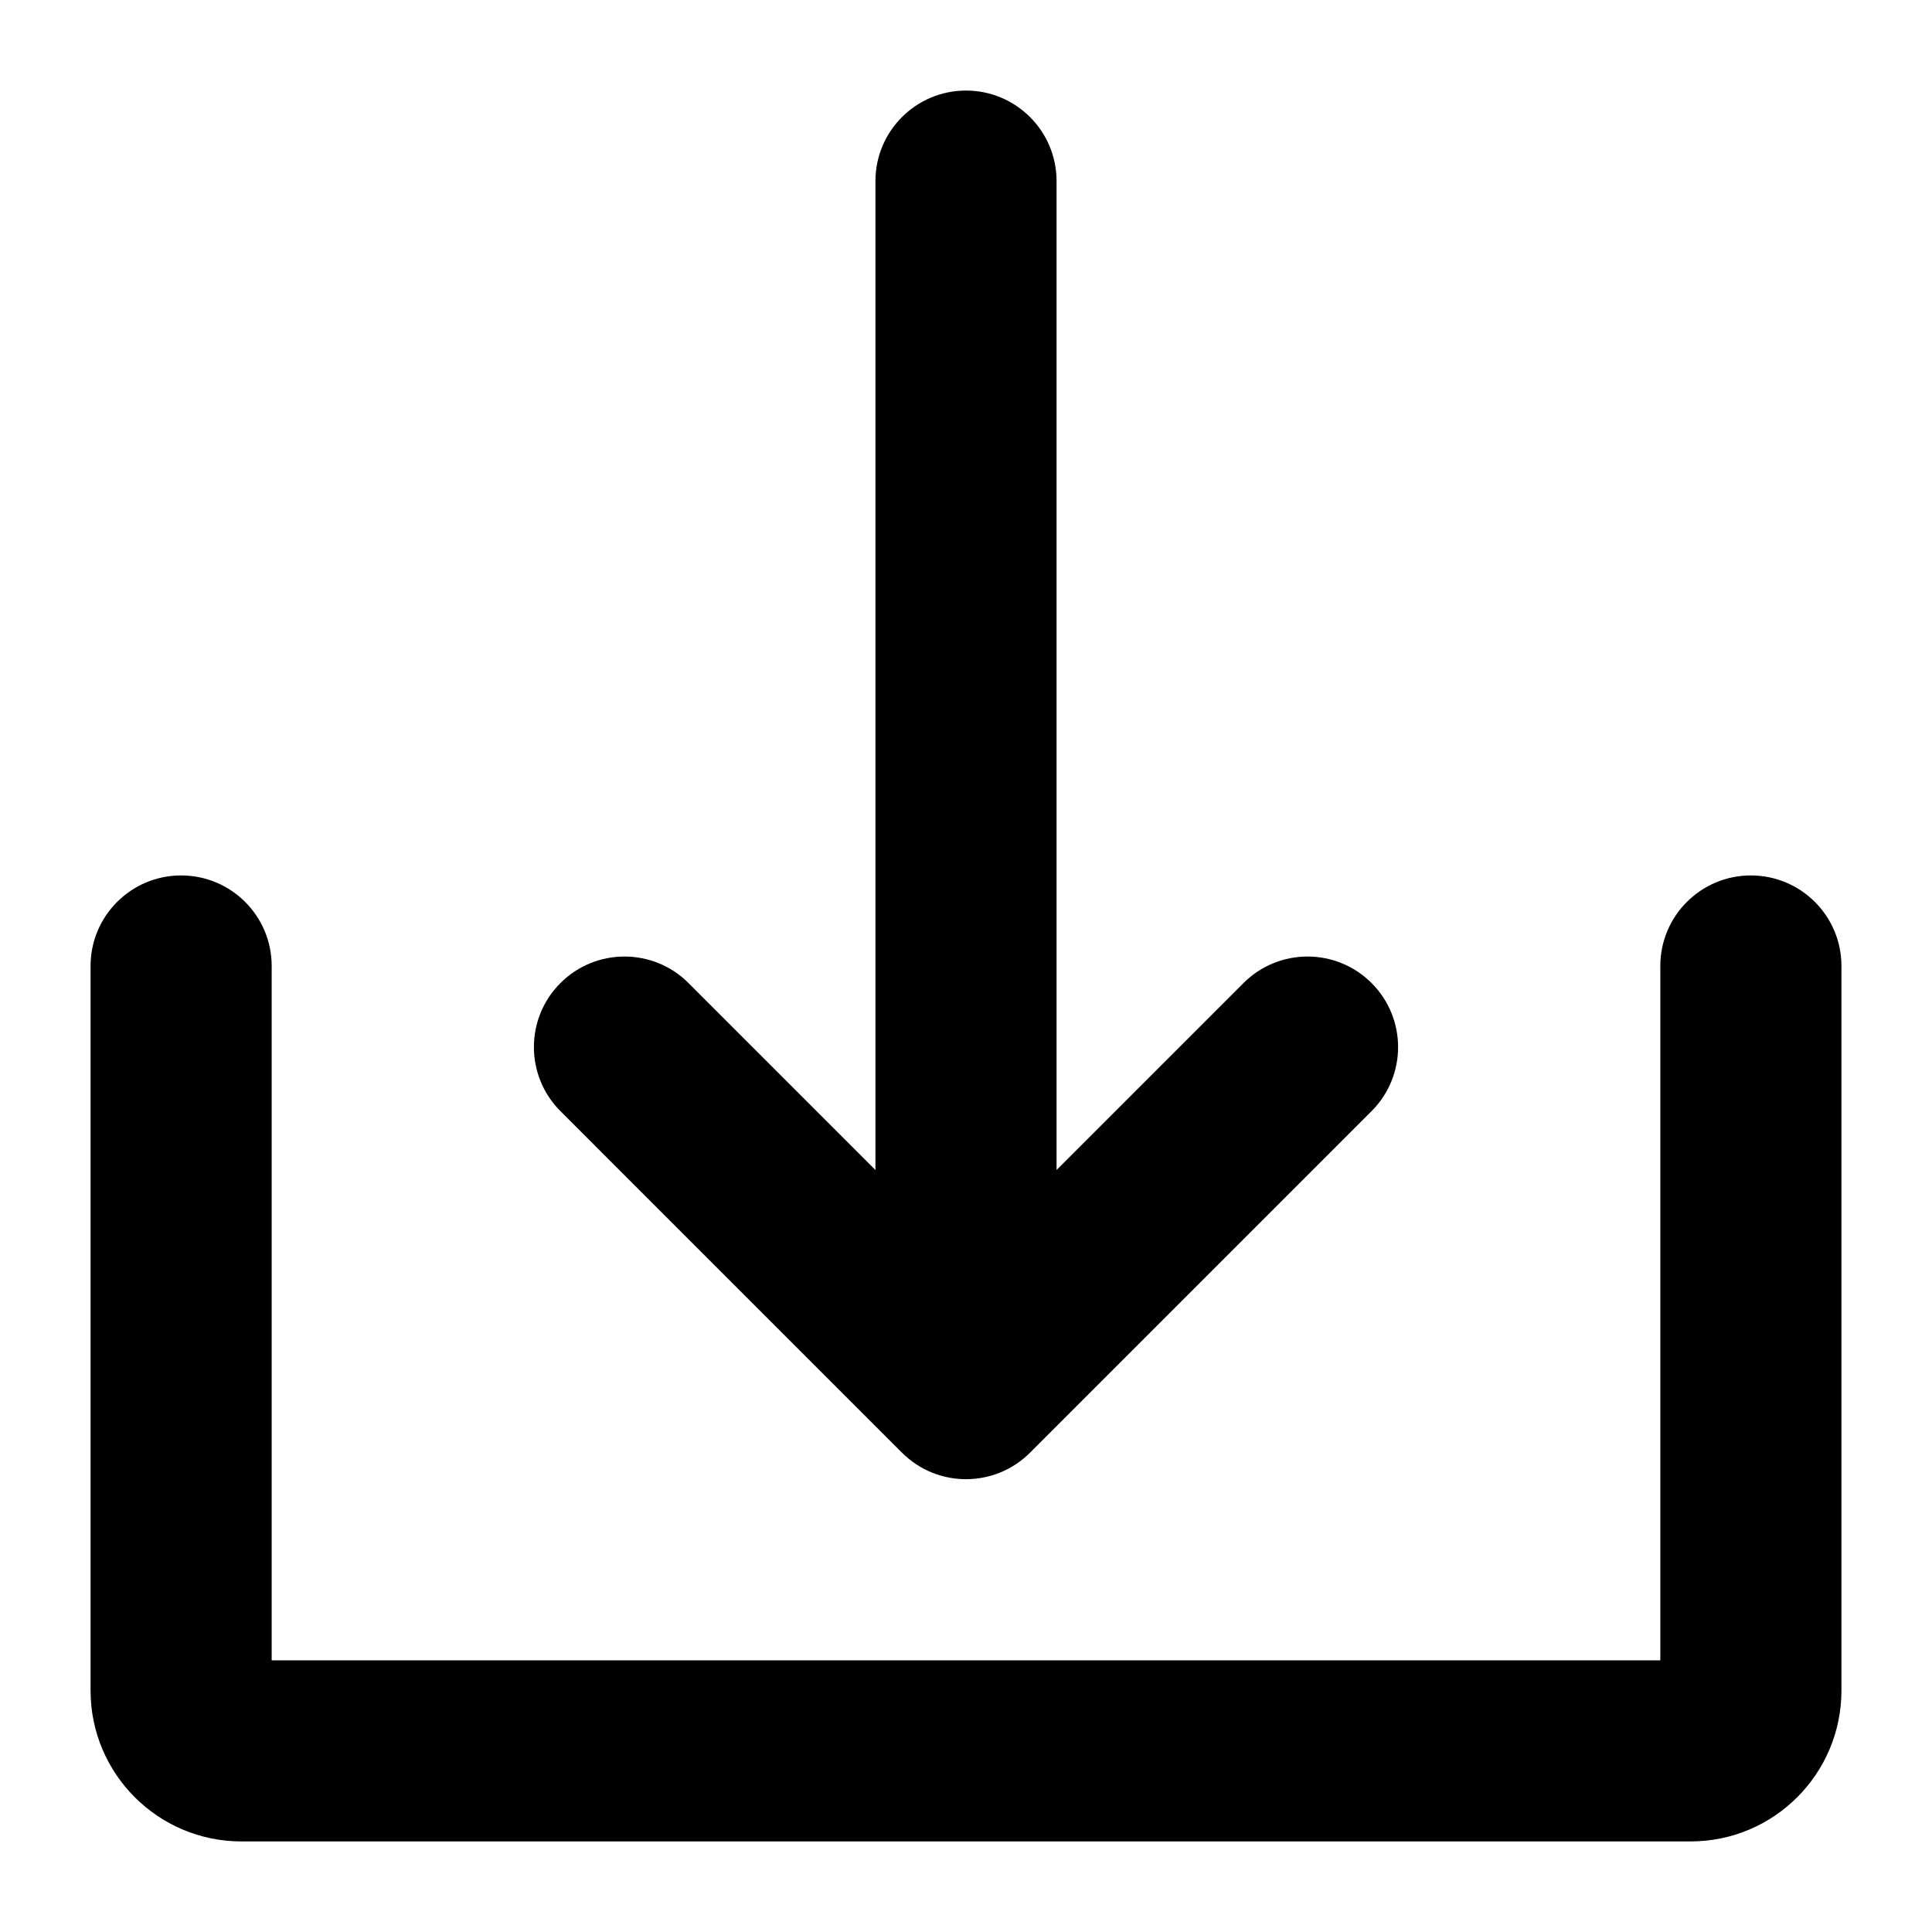
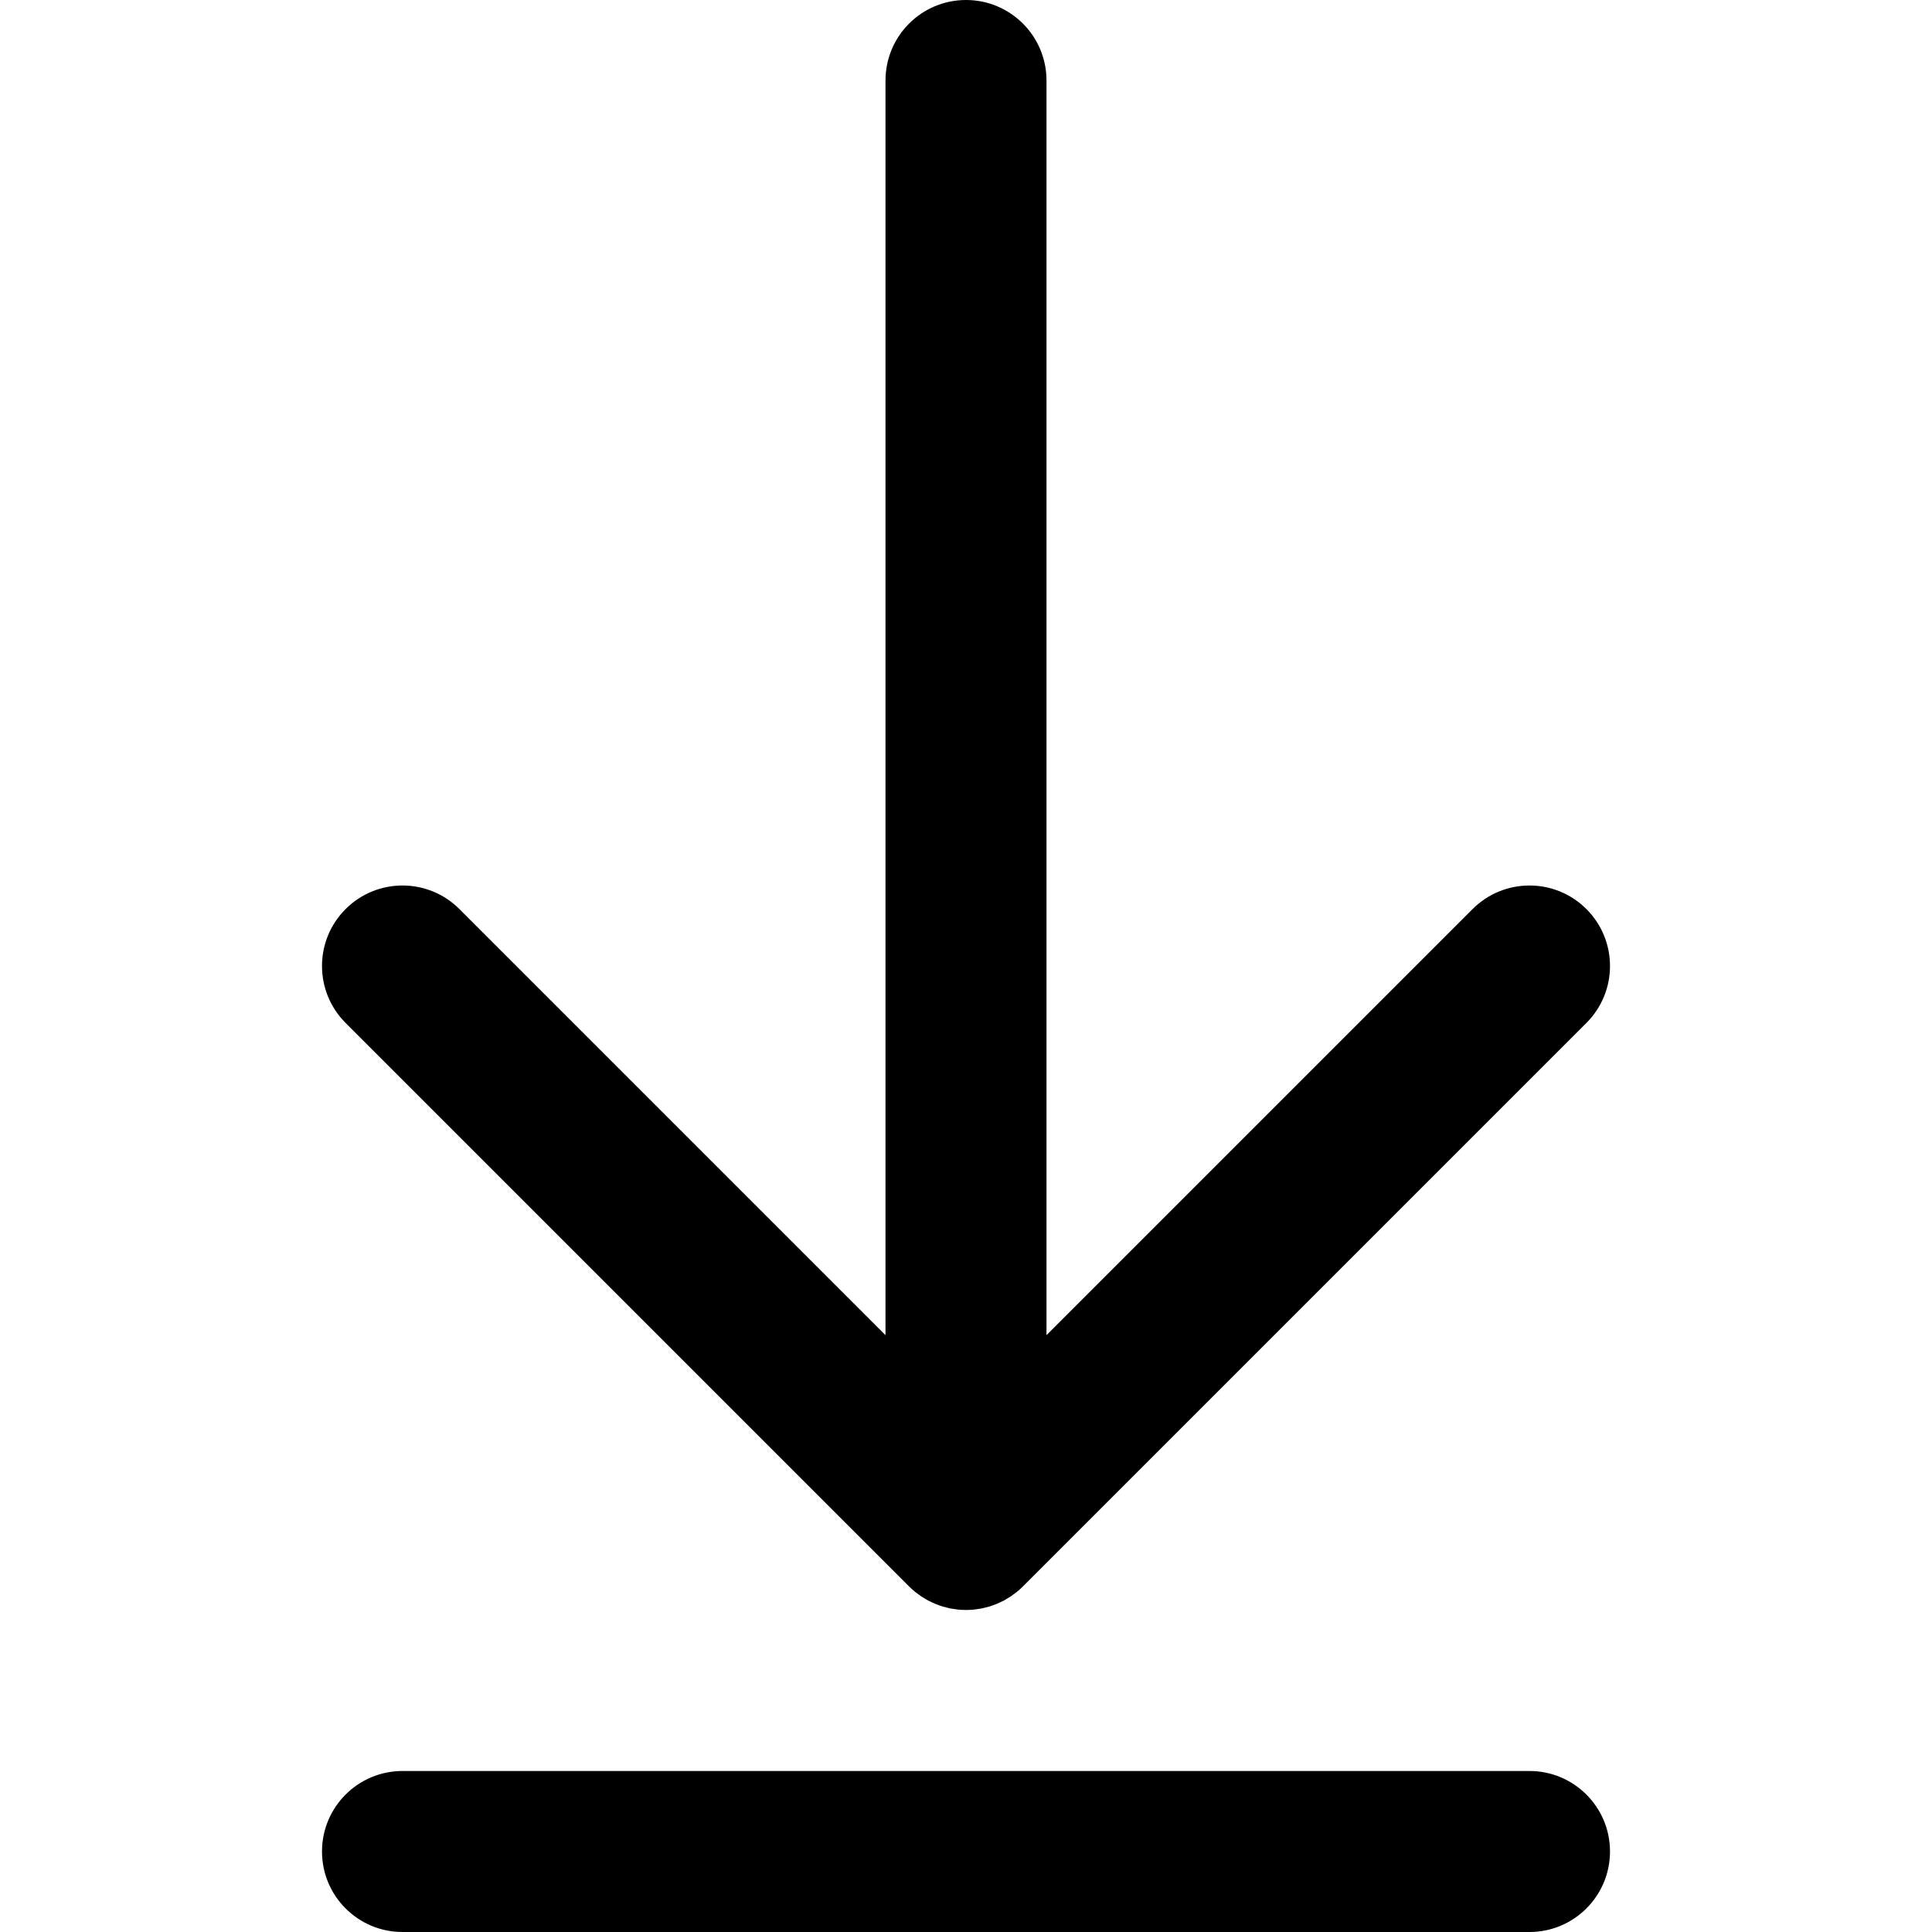
- <svg xmlns="http://www.w3.org/2000/svg" height="20" viewBox="0 0 512 512" width="20">
-   <g id="Solid">
-     <path d="m239.029 384.97a24 24 0 0 0 33.942 0l90.509-90.509a24 24 0 0 0 0-33.941 24 24 0 0 0 -33.941 0l-49.539 49.539v-262.059a24 24 0 0 0 -48 0v262.059l-49.539-49.539a24 24 0 0 0 -33.941 0 24 24 0 0 0 0 33.941z" />
-     <path d="m464 232a24 24 0 0 0 -24 24v184h-368v-184a24 24 0 0 0 -48 0v192a40 40 0 0 0 40 40h384a40 40 0 0 0 40-40v-192a24 24 0 0 0 -24-24z" />
+ <svg xmlns="http://www.w3.org/2000/svg" version="1.1" id="Layer_1" x="0px" y="0px" viewBox="0 0 512 512" style="enable-background:new 0 0 512 512;" xml:space="preserve">
+   <g>
+     <g>
+       <g>
+         <path d="M240.915,420.418c0.004,0.004,0.008,0.007,0.012,0.011c0.493,0.492,1.012,0.959,1.551,1.402     c0.247,0.203,0.508,0.379,0.762,0.57c0.303,0.227,0.6,0.462,0.915,0.673c0.304,0.203,0.619,0.379,0.931,0.565     c0.286,0.171,0.565,0.35,0.859,0.507c0.318,0.17,0.645,0.314,0.97,0.467c0.306,0.145,0.608,0.298,0.922,0.428     c0.315,0.13,0.637,0.236,0.957,0.35c0.337,0.121,0.669,0.25,1.013,0.354c0.32,0.097,0.645,0.168,0.969,0.249     c0.351,0.089,0.698,0.187,1.056,0.258c0.375,0.074,0.753,0.118,1.13,0.172c0.311,0.044,0.618,0.104,0.933,0.135     c1.4,0.138,2.811,0.138,4.211,0c0.315-0.031,0.622-0.09,0.933-0.135c0.377-0.054,0.755-0.098,1.13-0.172     c0.358-0.071,0.705-0.169,1.056-0.258c0.323-0.081,0.649-0.152,0.969-0.249c0.344-0.104,0.677-0.233,1.013-0.354     c0.32-0.115,0.642-0.22,0.957-0.35c0.314-0.13,0.616-0.283,0.922-0.428c0.325-0.153,0.652-0.297,0.97-0.467     c0.294-0.157,0.573-0.337,0.859-0.507c0.312-0.186,0.627-0.362,0.931-0.565c0.315-0.211,0.612-0.446,0.915-0.673     c0.254-0.19,0.515-0.367,0.762-0.57c0.539-0.443,1.058-0.909,1.551-1.402c0.004-0.004,0.008-0.007,0.012-0.011l149.333-149.333     c8.331-8.331,8.331-21.839,0-30.17s-21.839-8.331-30.17,0L277.333,353.83V21.333C277.333,9.551,267.782,0,256,0     s-21.333,9.551-21.333,21.333V353.83L121.752,240.915c-8.331-8.331-21.839-8.331-30.17,0s-8.331,21.839,0,30.17L240.915,420.418z     " />
+         <path d="M405.333,469.333H106.667c-11.782,0-21.333,9.551-21.333,21.333S94.885,512,106.667,512h298.667     c11.782,0,21.333-9.551,21.333-21.333S417.115,469.333,405.333,469.333z" />
+       </g>
+     </g>
  </g>
+   <g>
+ </g>
+   <g>
+ </g>
+   <g>
+ </g>
+   <g>
+ </g>
+   <g>
+ </g>
+   <g>
+ </g>
+   <g>
+ </g>
+   <g>
+ </g>
+   <g>
+ </g>
+   <g>
+ </g>
+   <g>
+ </g>
+   <g>
+ </g>
+   <g>
+ </g>
+   <g>
+ </g>
+   <g>
+ </g>
</svg>
